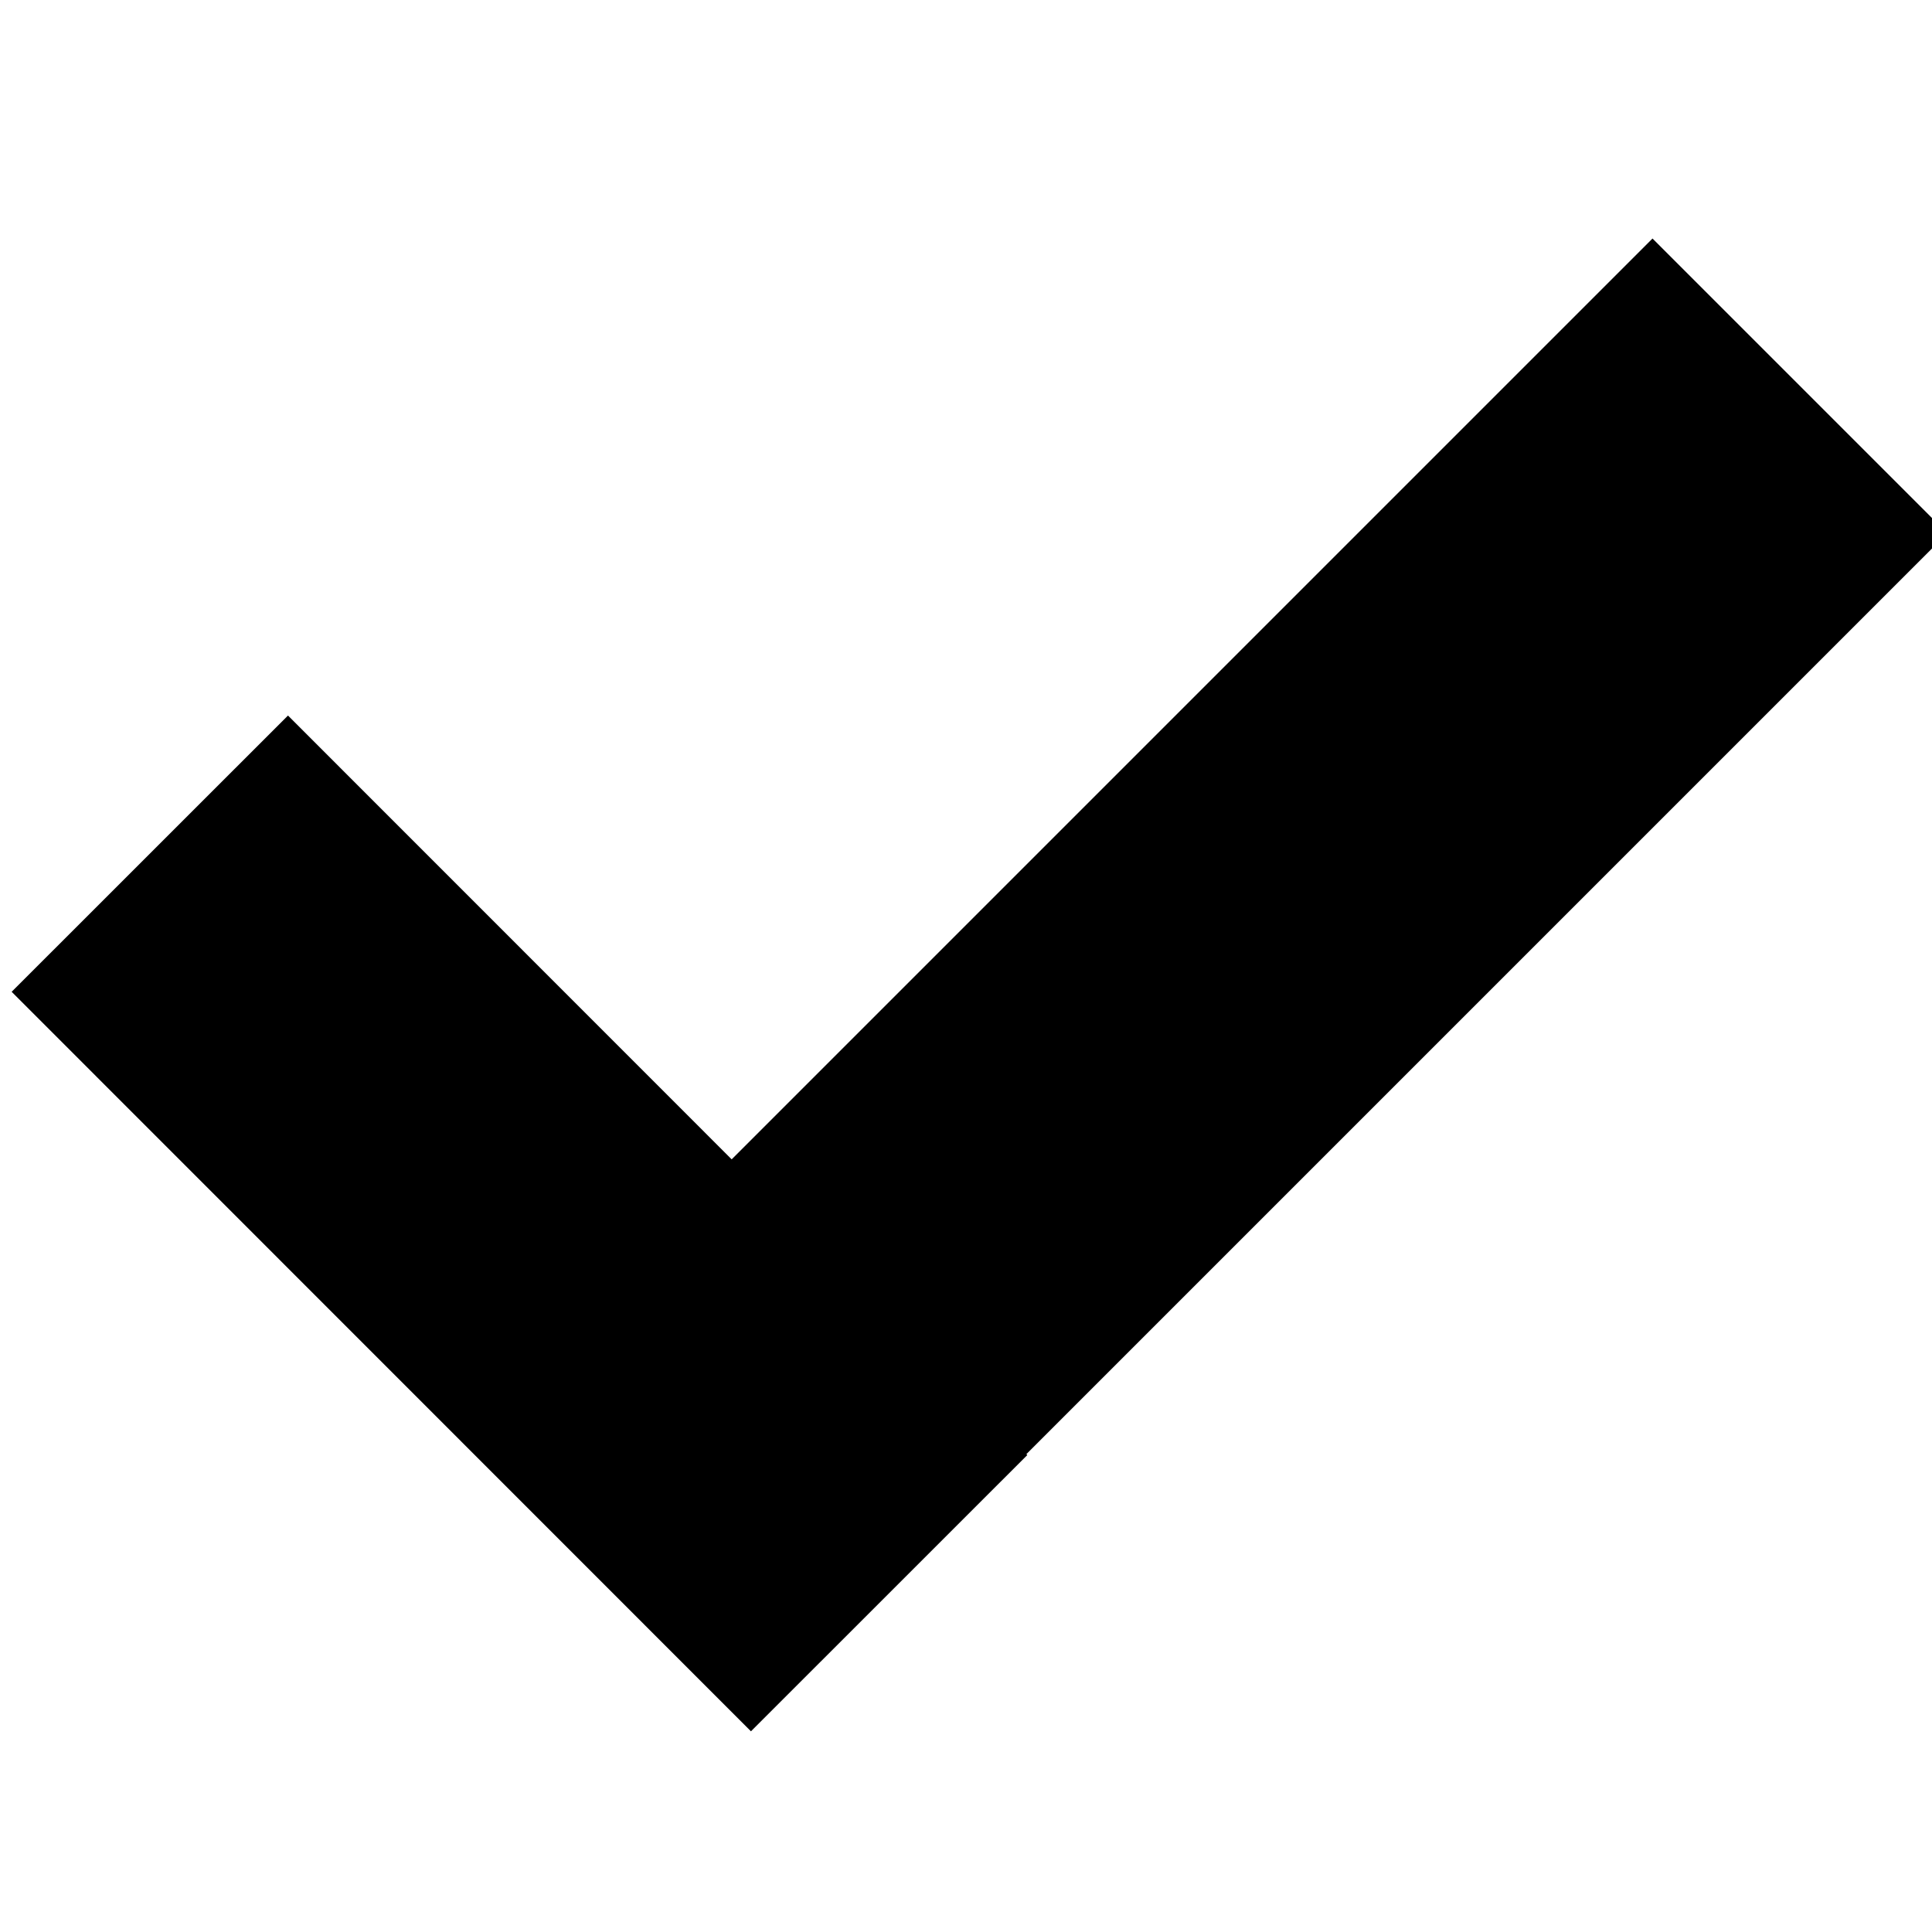
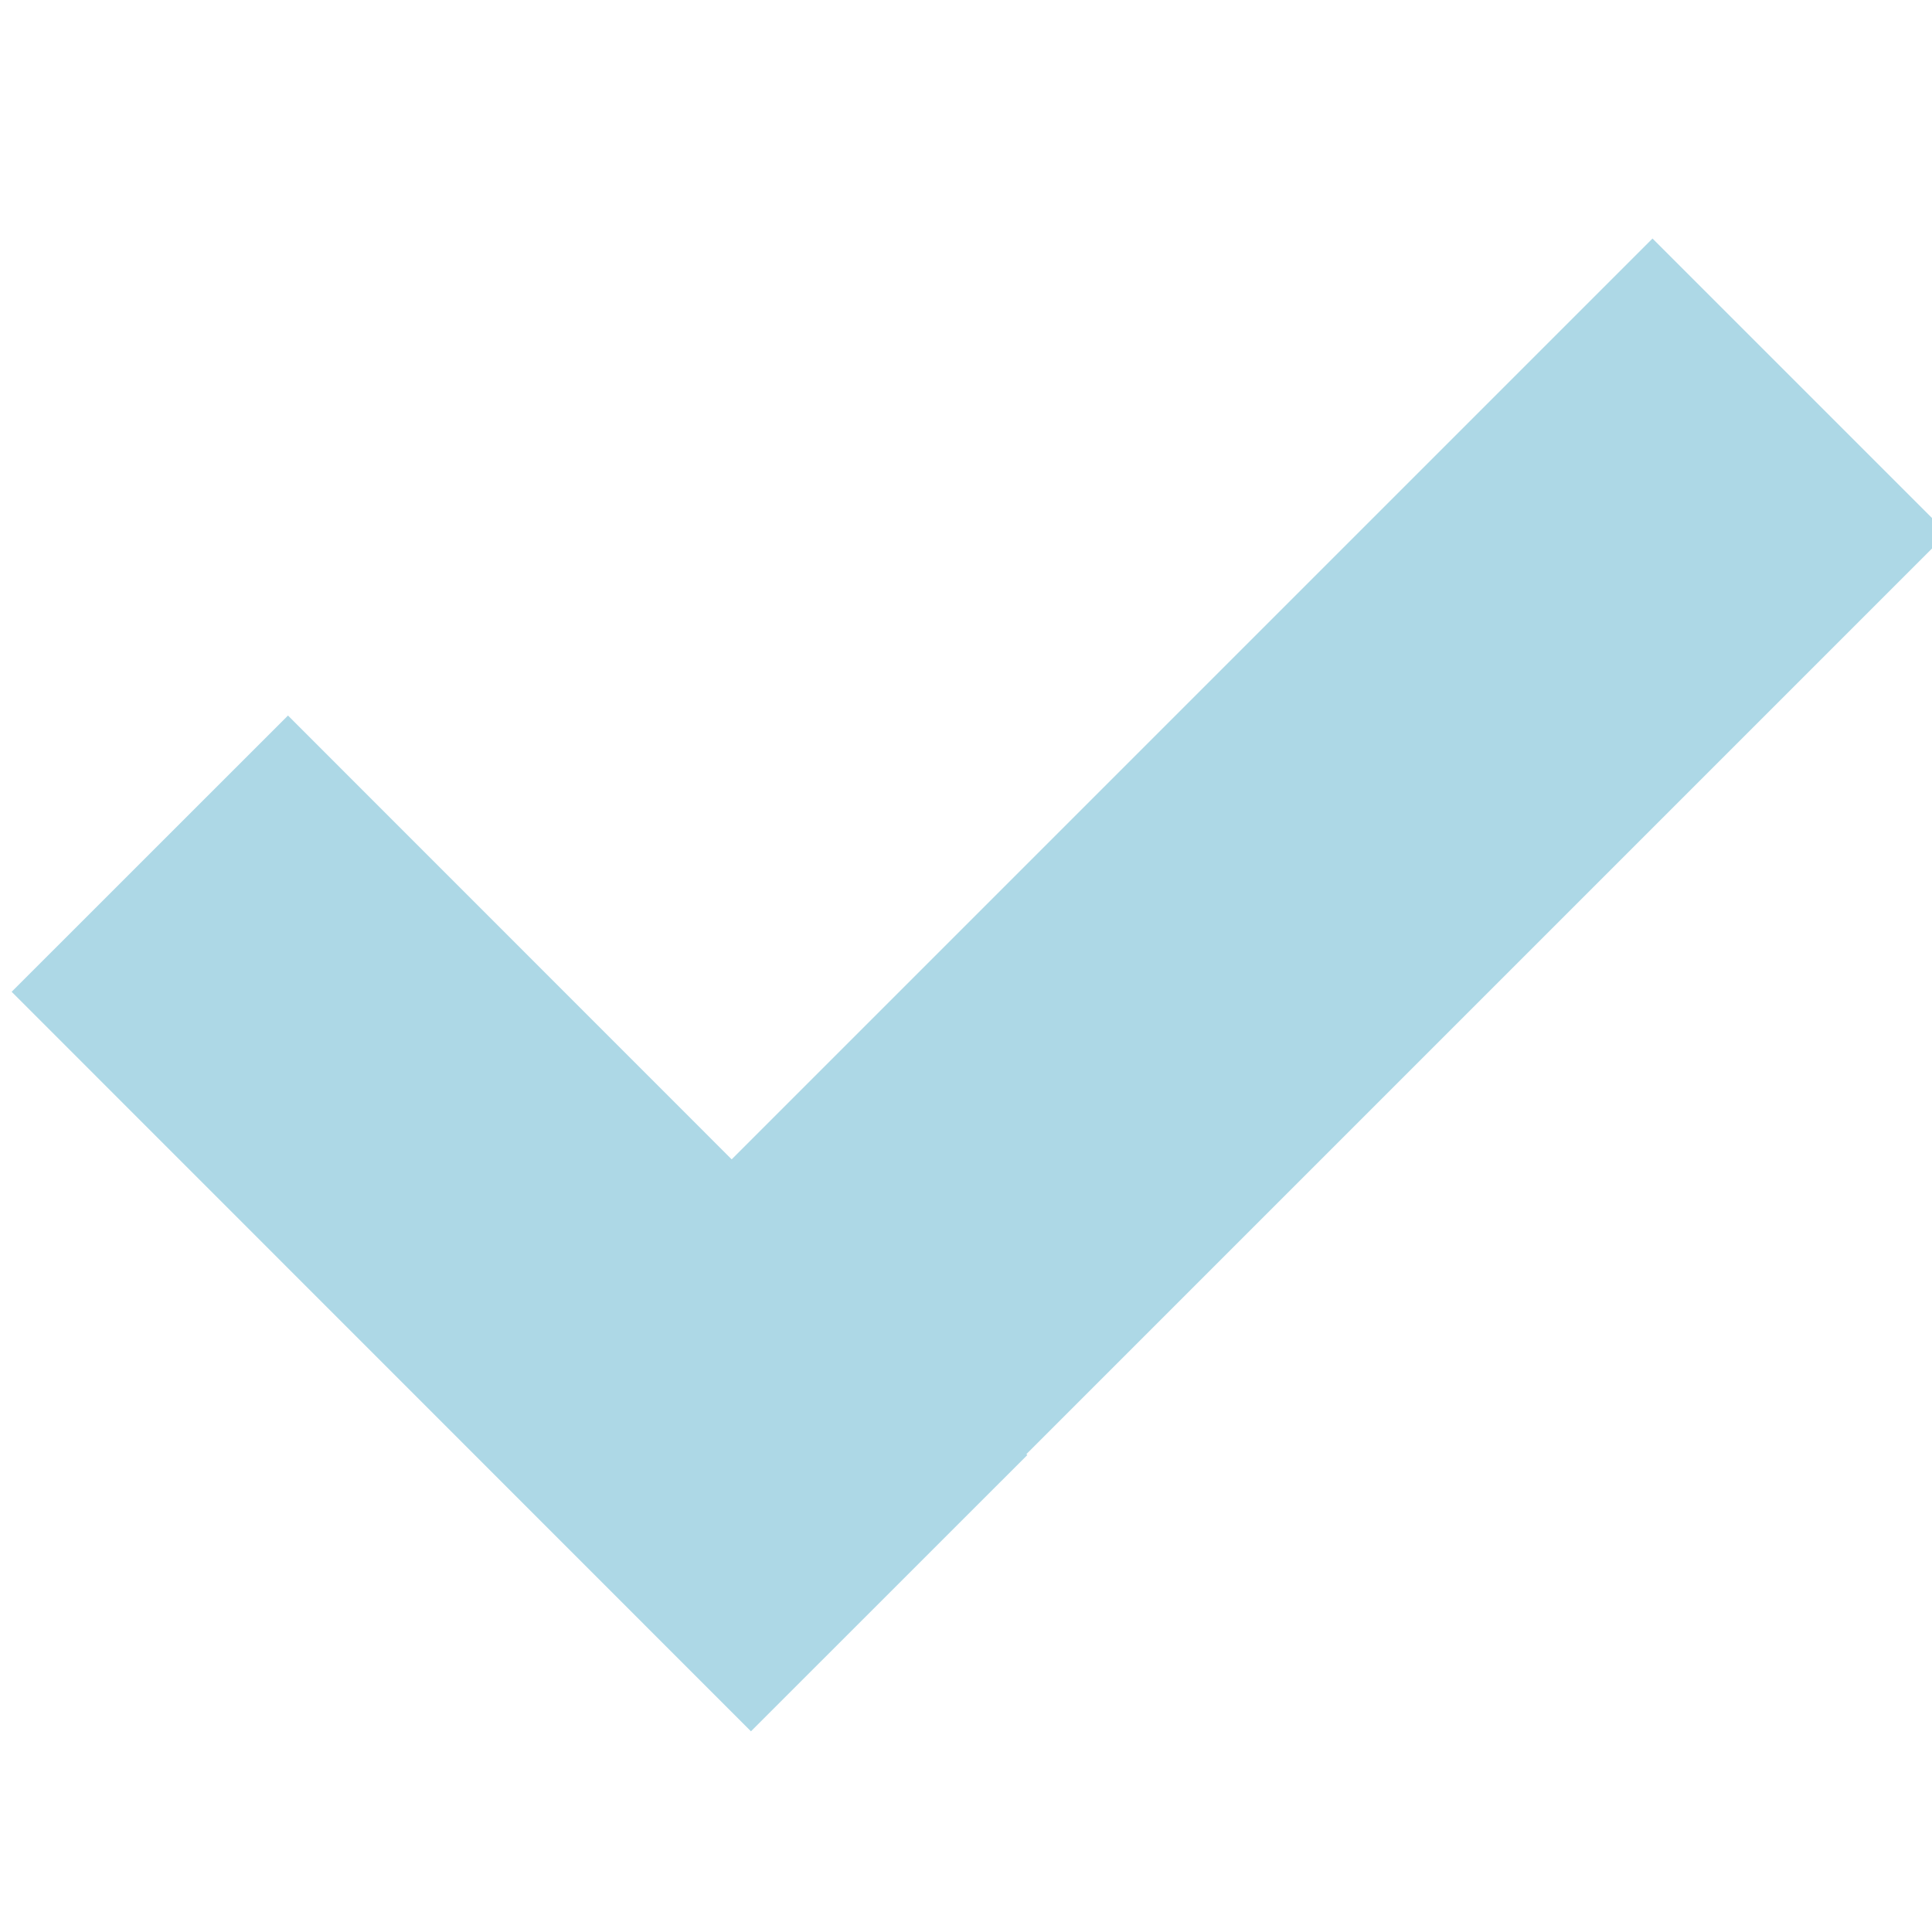
<svg xmlns="http://www.w3.org/2000/svg" id="icon-check" x="0px" y="0px" viewBox="0 0 8 8" xml:space="preserve">
-   <rect x="-0.013" y="4.258" transform="matrix(-0.707 -0.7072 0.7072 -0.707 0.0891 10.1702)" width="4.33" height="1.618" />
-   <rect x="2.227" y="2.899" transform="matrix(-0.7071 0.7071 -0.7071 -0.7071 11.6877 2.6833)" width="6.121" height="1.726" />
+   <rect x="-0.013" y="4.258" transform="matrix(-0.707 -0.7072 0.7072 -0.707 0.0891 10.1702)" width="4.33" height="1.618" fill="lightblue" />
+   <rect x="2.227" y="2.899" transform="matrix(-0.7071 0.7071 -0.7071 -0.7071 11.6877 2.6833)" width="6.121" height="1.726" fill="lightblue" />
</svg>
